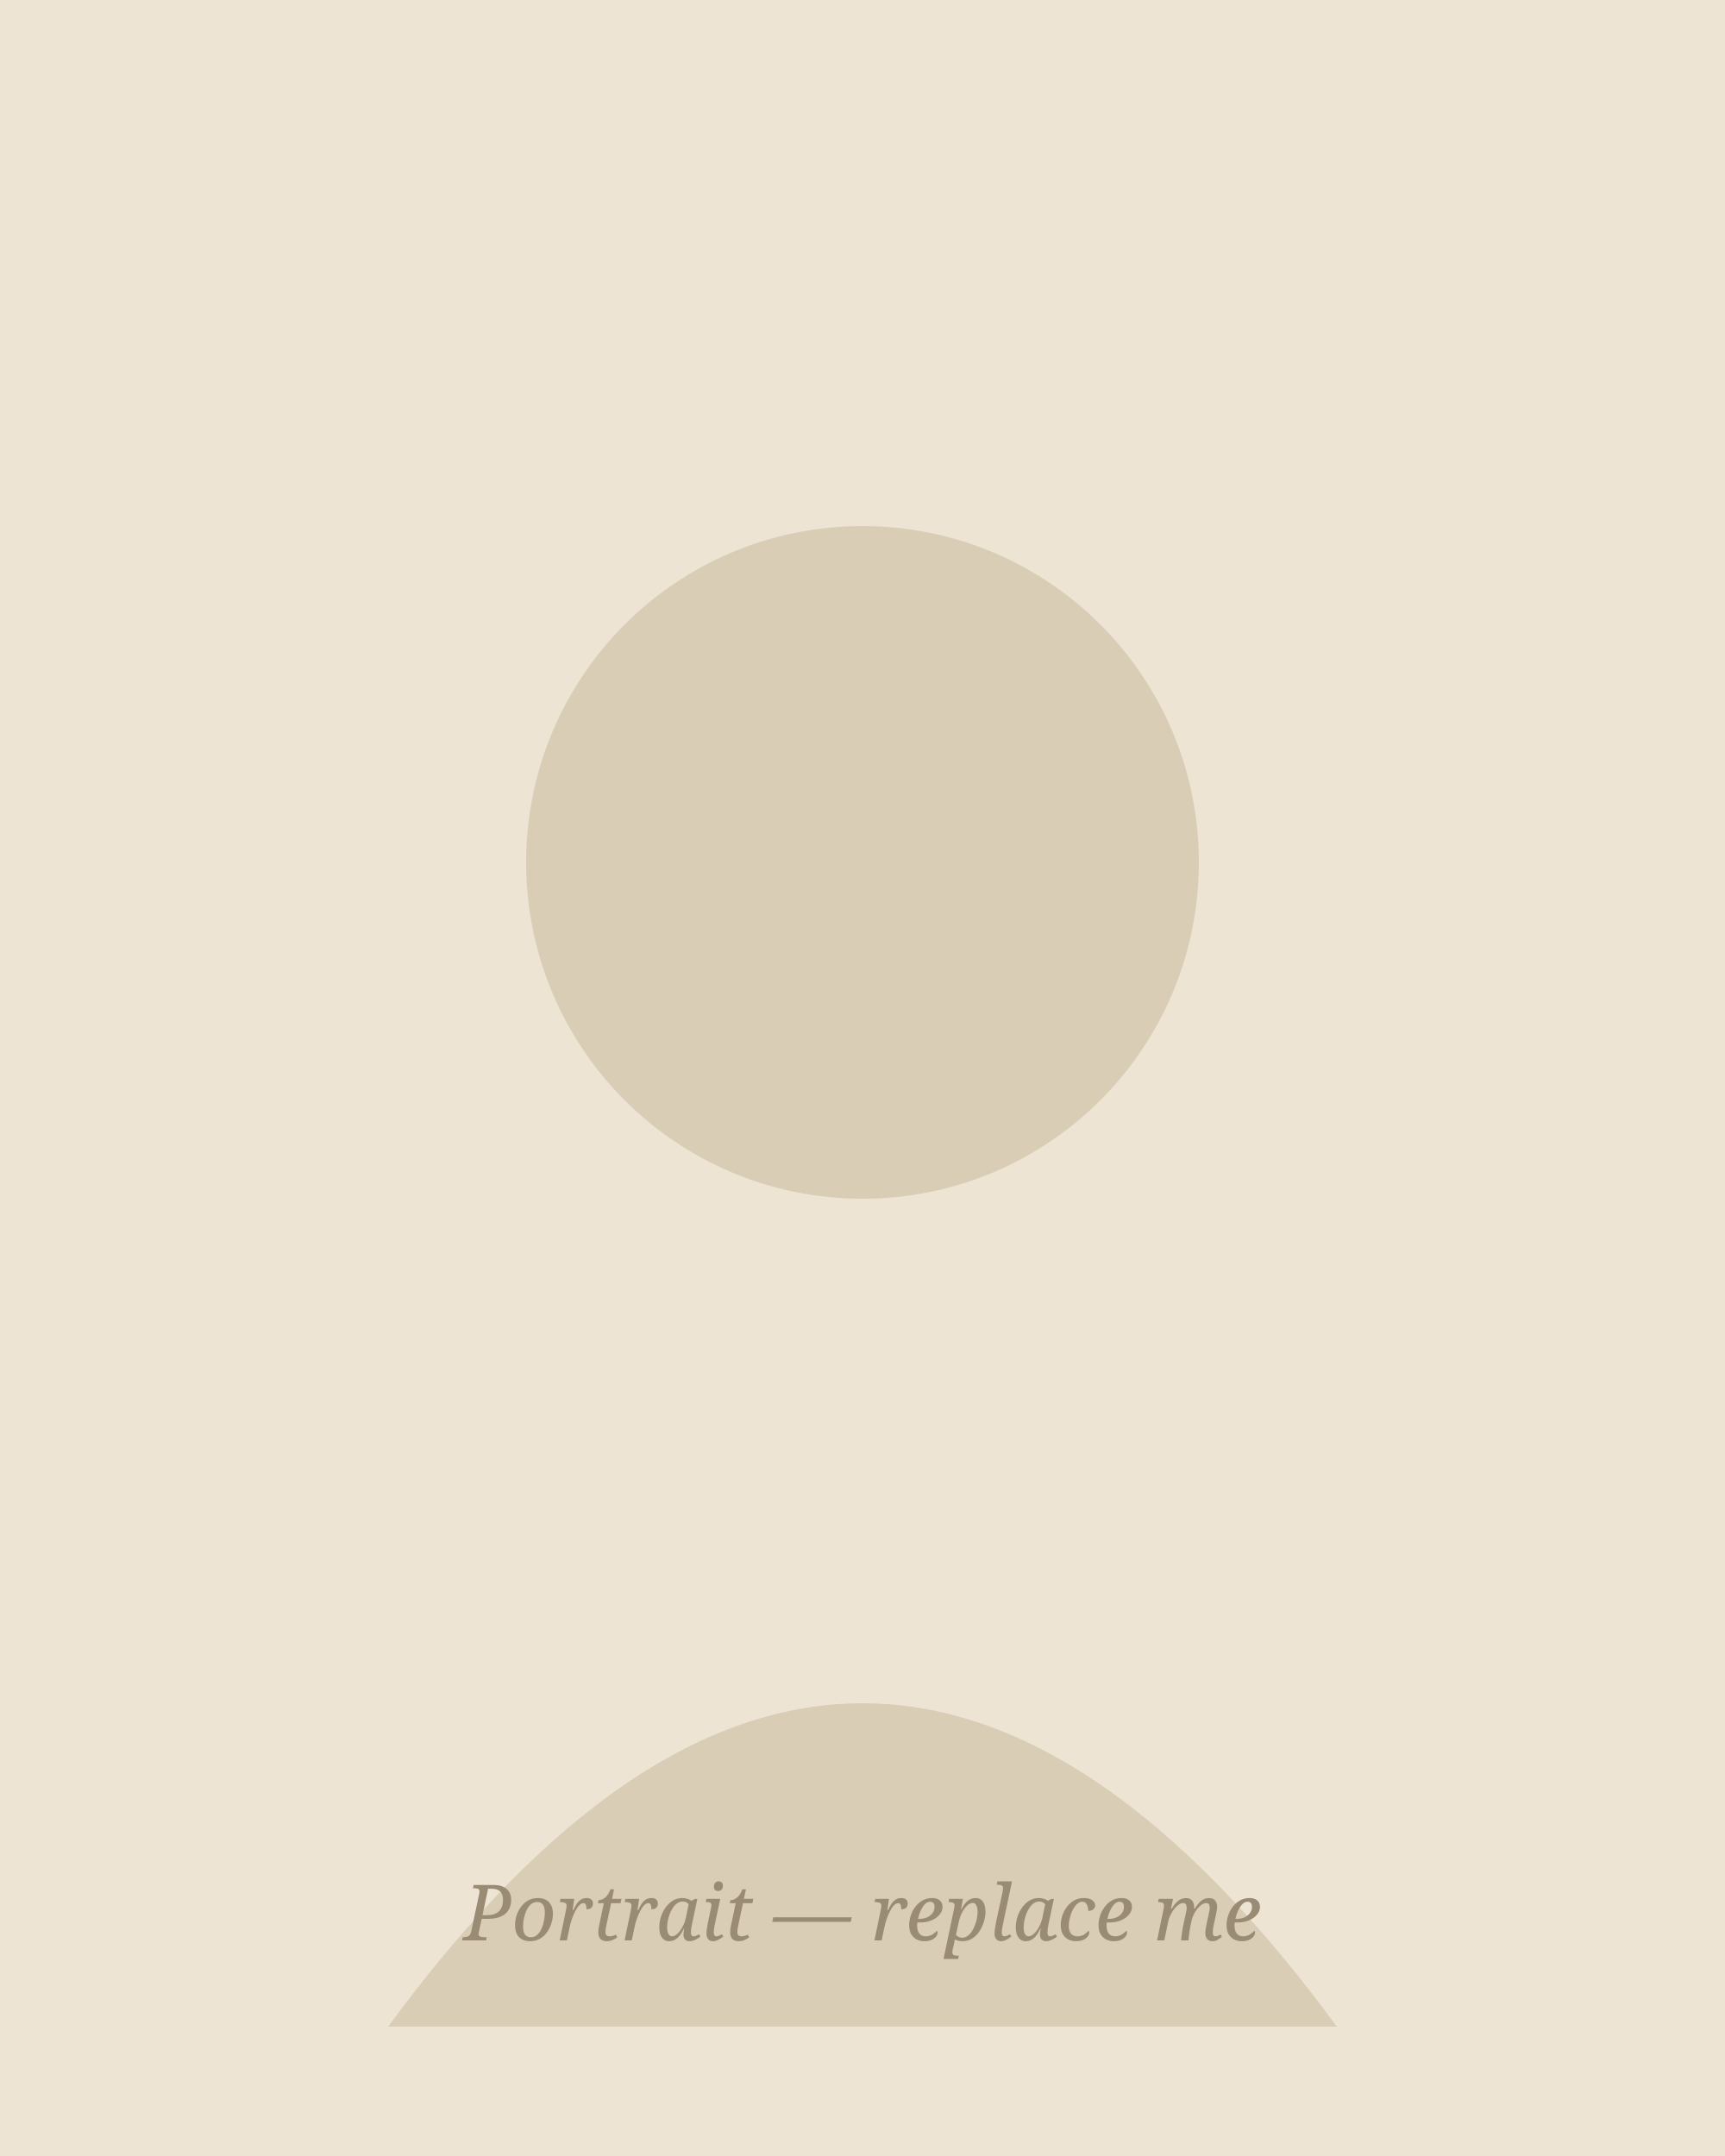
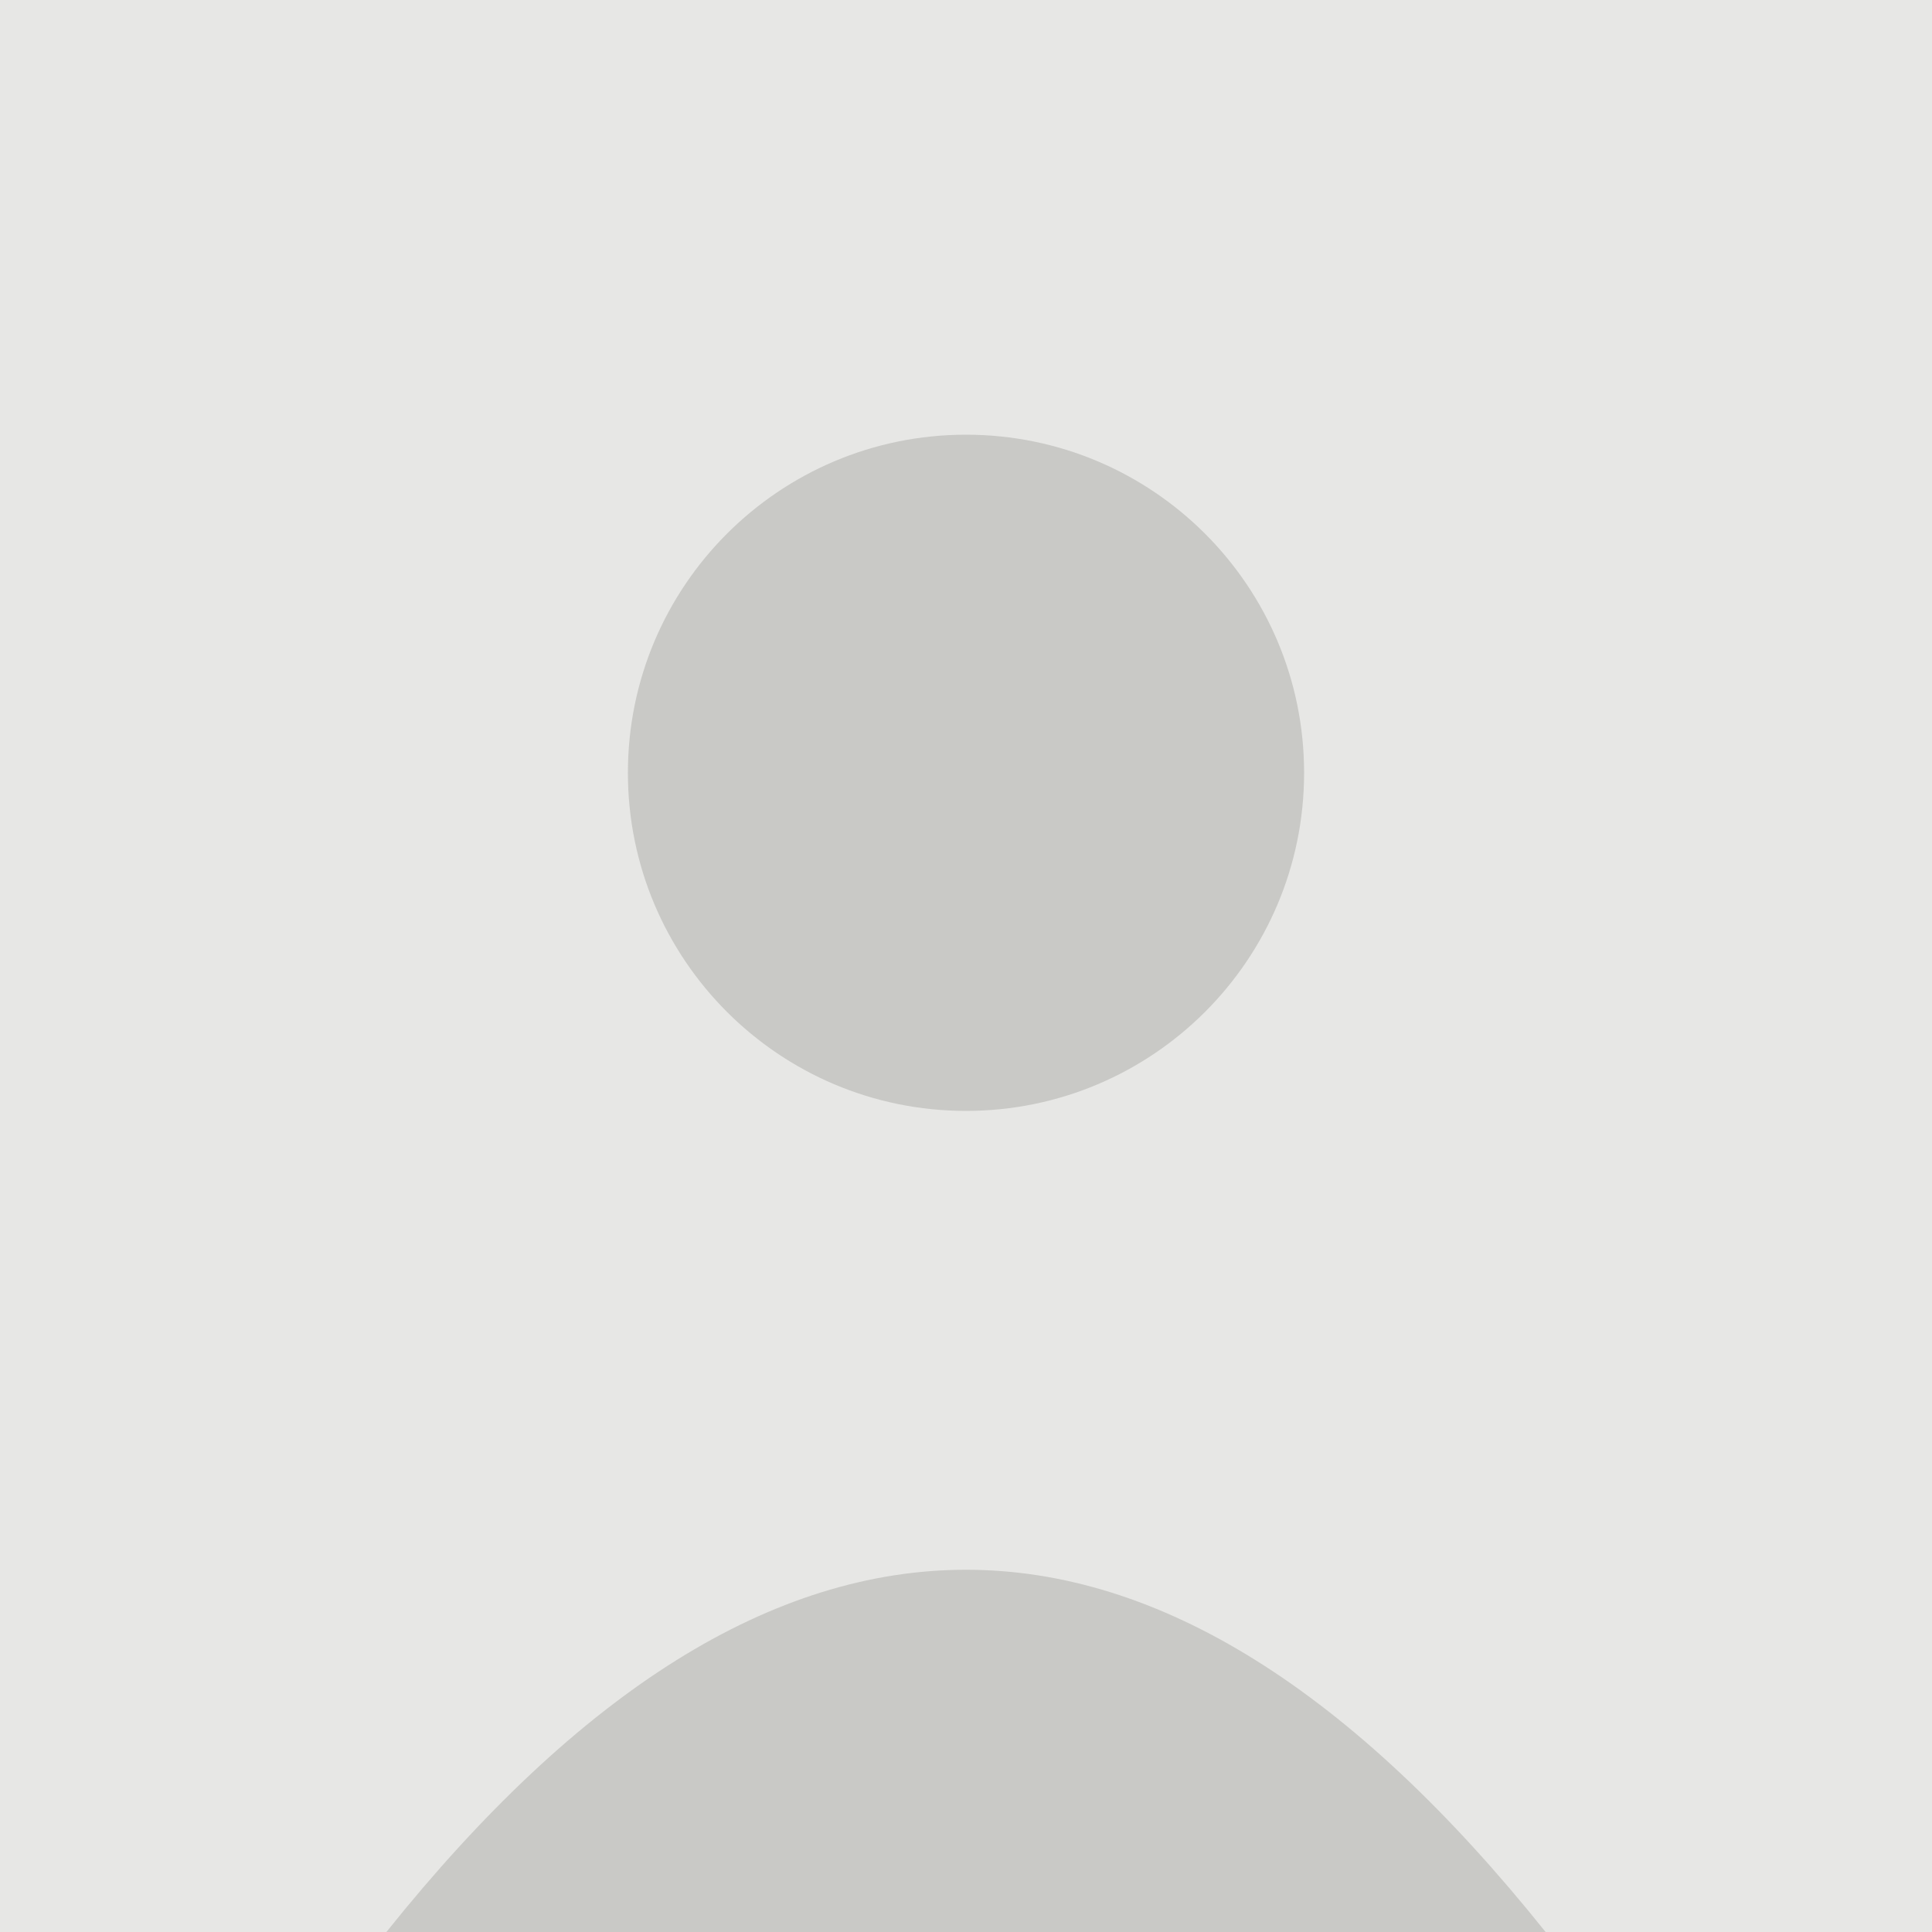
- <svg xmlns="http://www.w3.org/2000/svg" viewBox="0 0 400 500" width="400" height="500" role="img" aria-label="Portrait placeholder">
-   <rect width="400" height="500" fill="#EDE4D4" />
-   <circle cx="200" cy="200" r="78" fill="#D9CDB6" />
-   <path d="M90 470 q110 -150 220 0 z" fill="#D9CDB6" />
-   <text x="200" y="450" text-anchor="middle" fill="#9A8C74" font-family="Georgia, serif" font-style="italic" font-size="18">Portrait — replace me</text>
+ <svg xmlns="http://www.w3.org/2000/svg" viewBox="0 0 400 400" width="400" height="400" role="img" aria-label="Portrait placeholder">
+   <rect width="400" height="400" fill="#E7E7E5" />
+   <circle cx="200" cy="160" r="70" fill="#C9C9C6" />
+   <path d="M80 400 q120 -150 240 0 z" fill="#C9C9C6" />
</svg>
